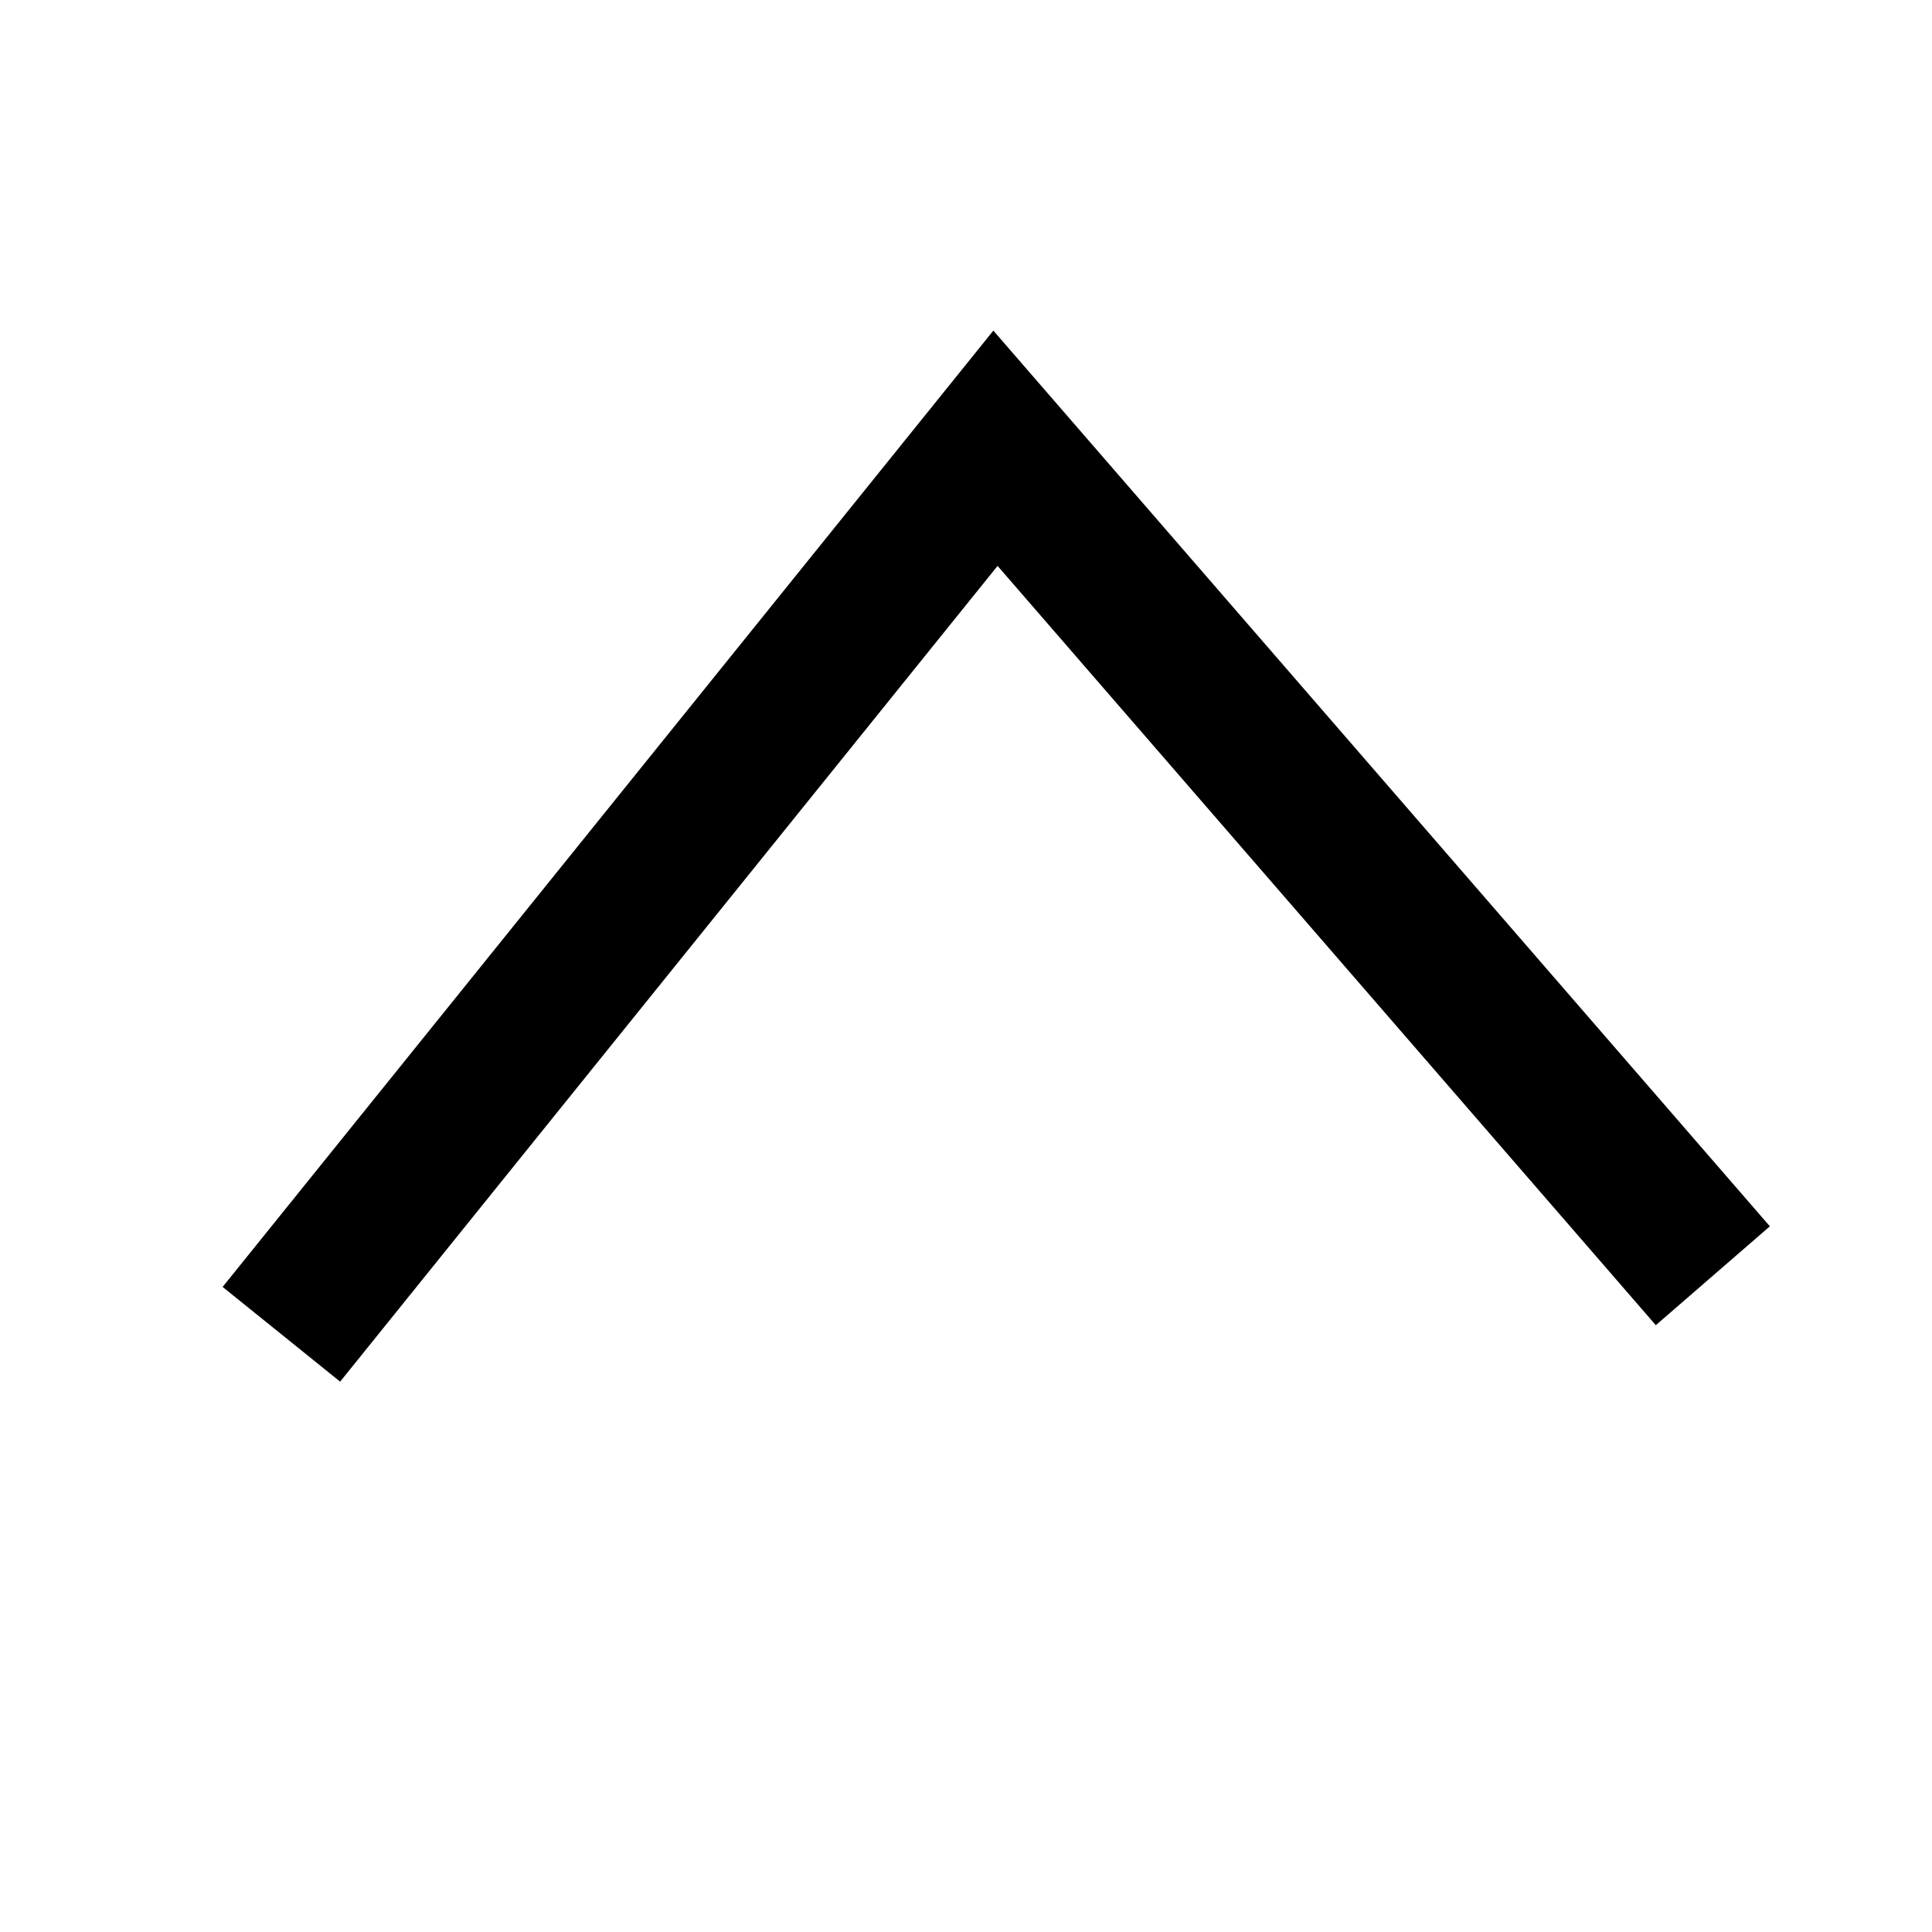
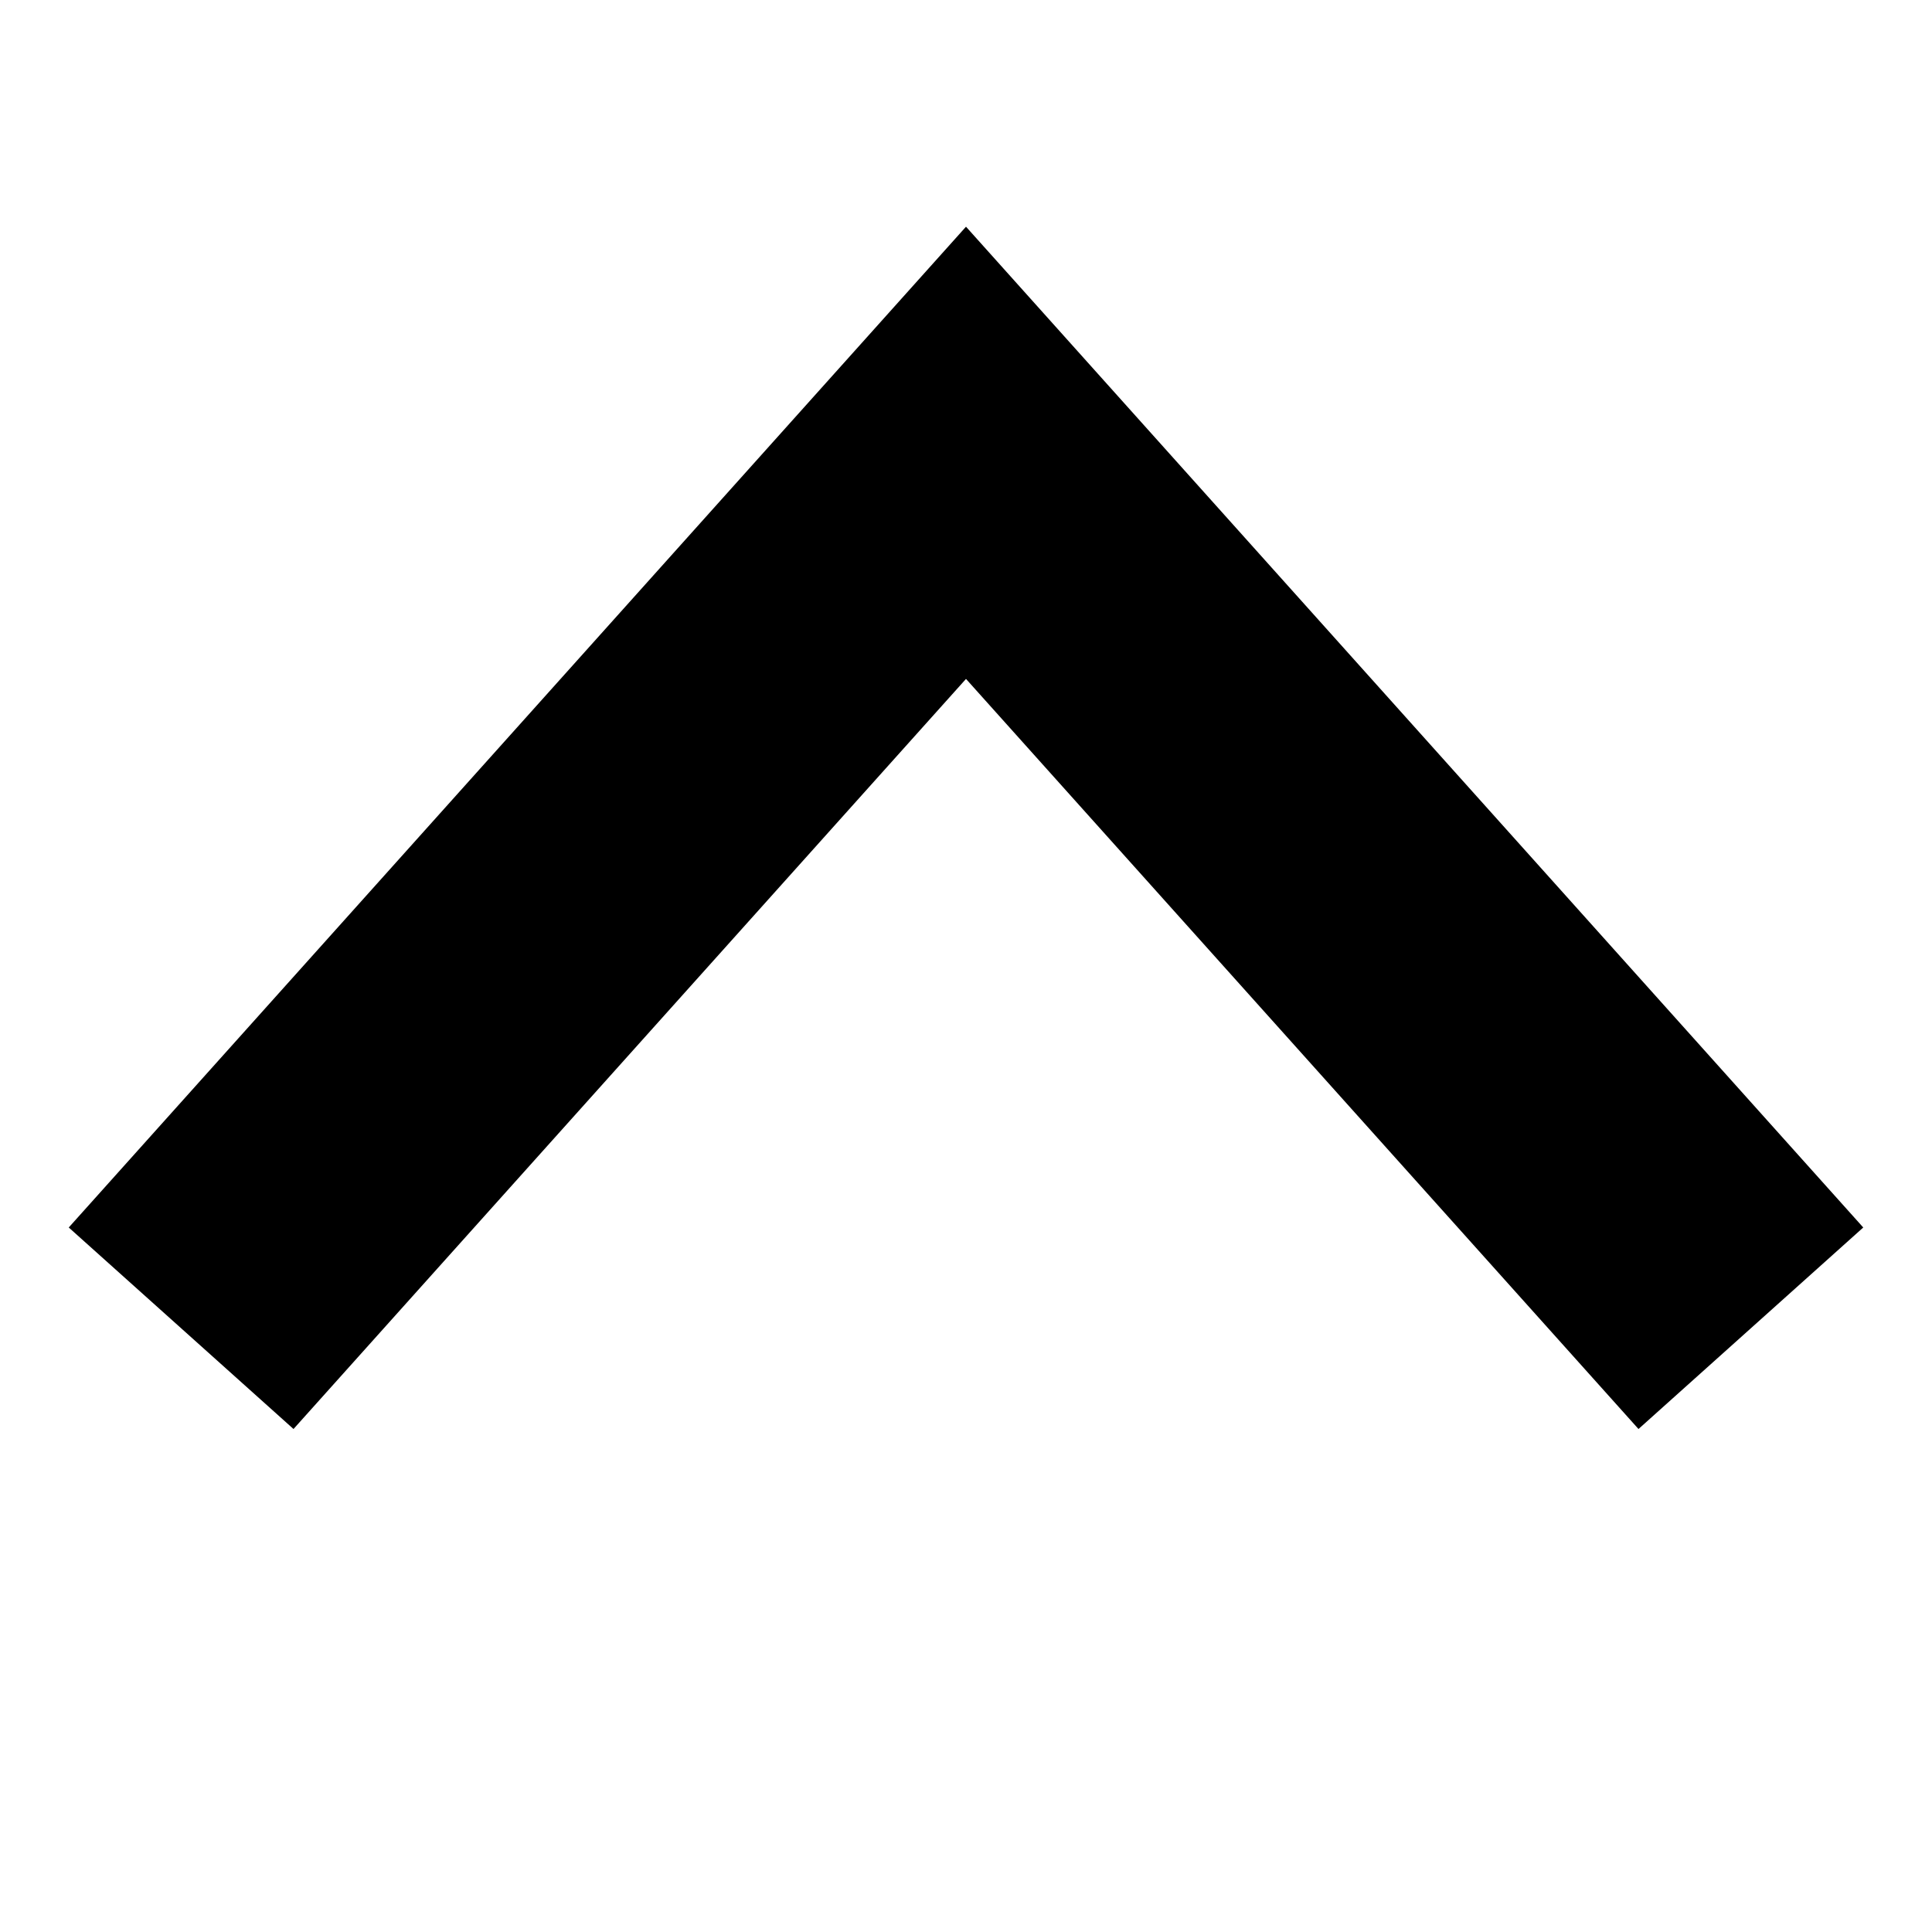
<svg xmlns="http://www.w3.org/2000/svg" width="64" height="64" viewBox="0 0 64 64" version="1.1" id="svg5">
  <defs id="defs2" />
  <g id="layer1">
-     <path style="fill:none;stroke:#000000;stroke-width:5;stroke-linecap:butt;stroke-linejoin:miter;stroke-opacity:1;stroke-miterlimit:4;stroke-dasharray:none" d="M 9.321,44.2 32.976,14.849 56.74,42.261" id="path1621" />
+     <path style="fill:none;stroke:#000000;stroke-width:10;stroke-linecap:butt;stroke-linejoin:miter;stroke-miterlimit:4;stroke-dasharray:none;stroke-opacity:1" d="M 6,44 32,15 58,44" id="path1621" />
  </g>
</svg>
